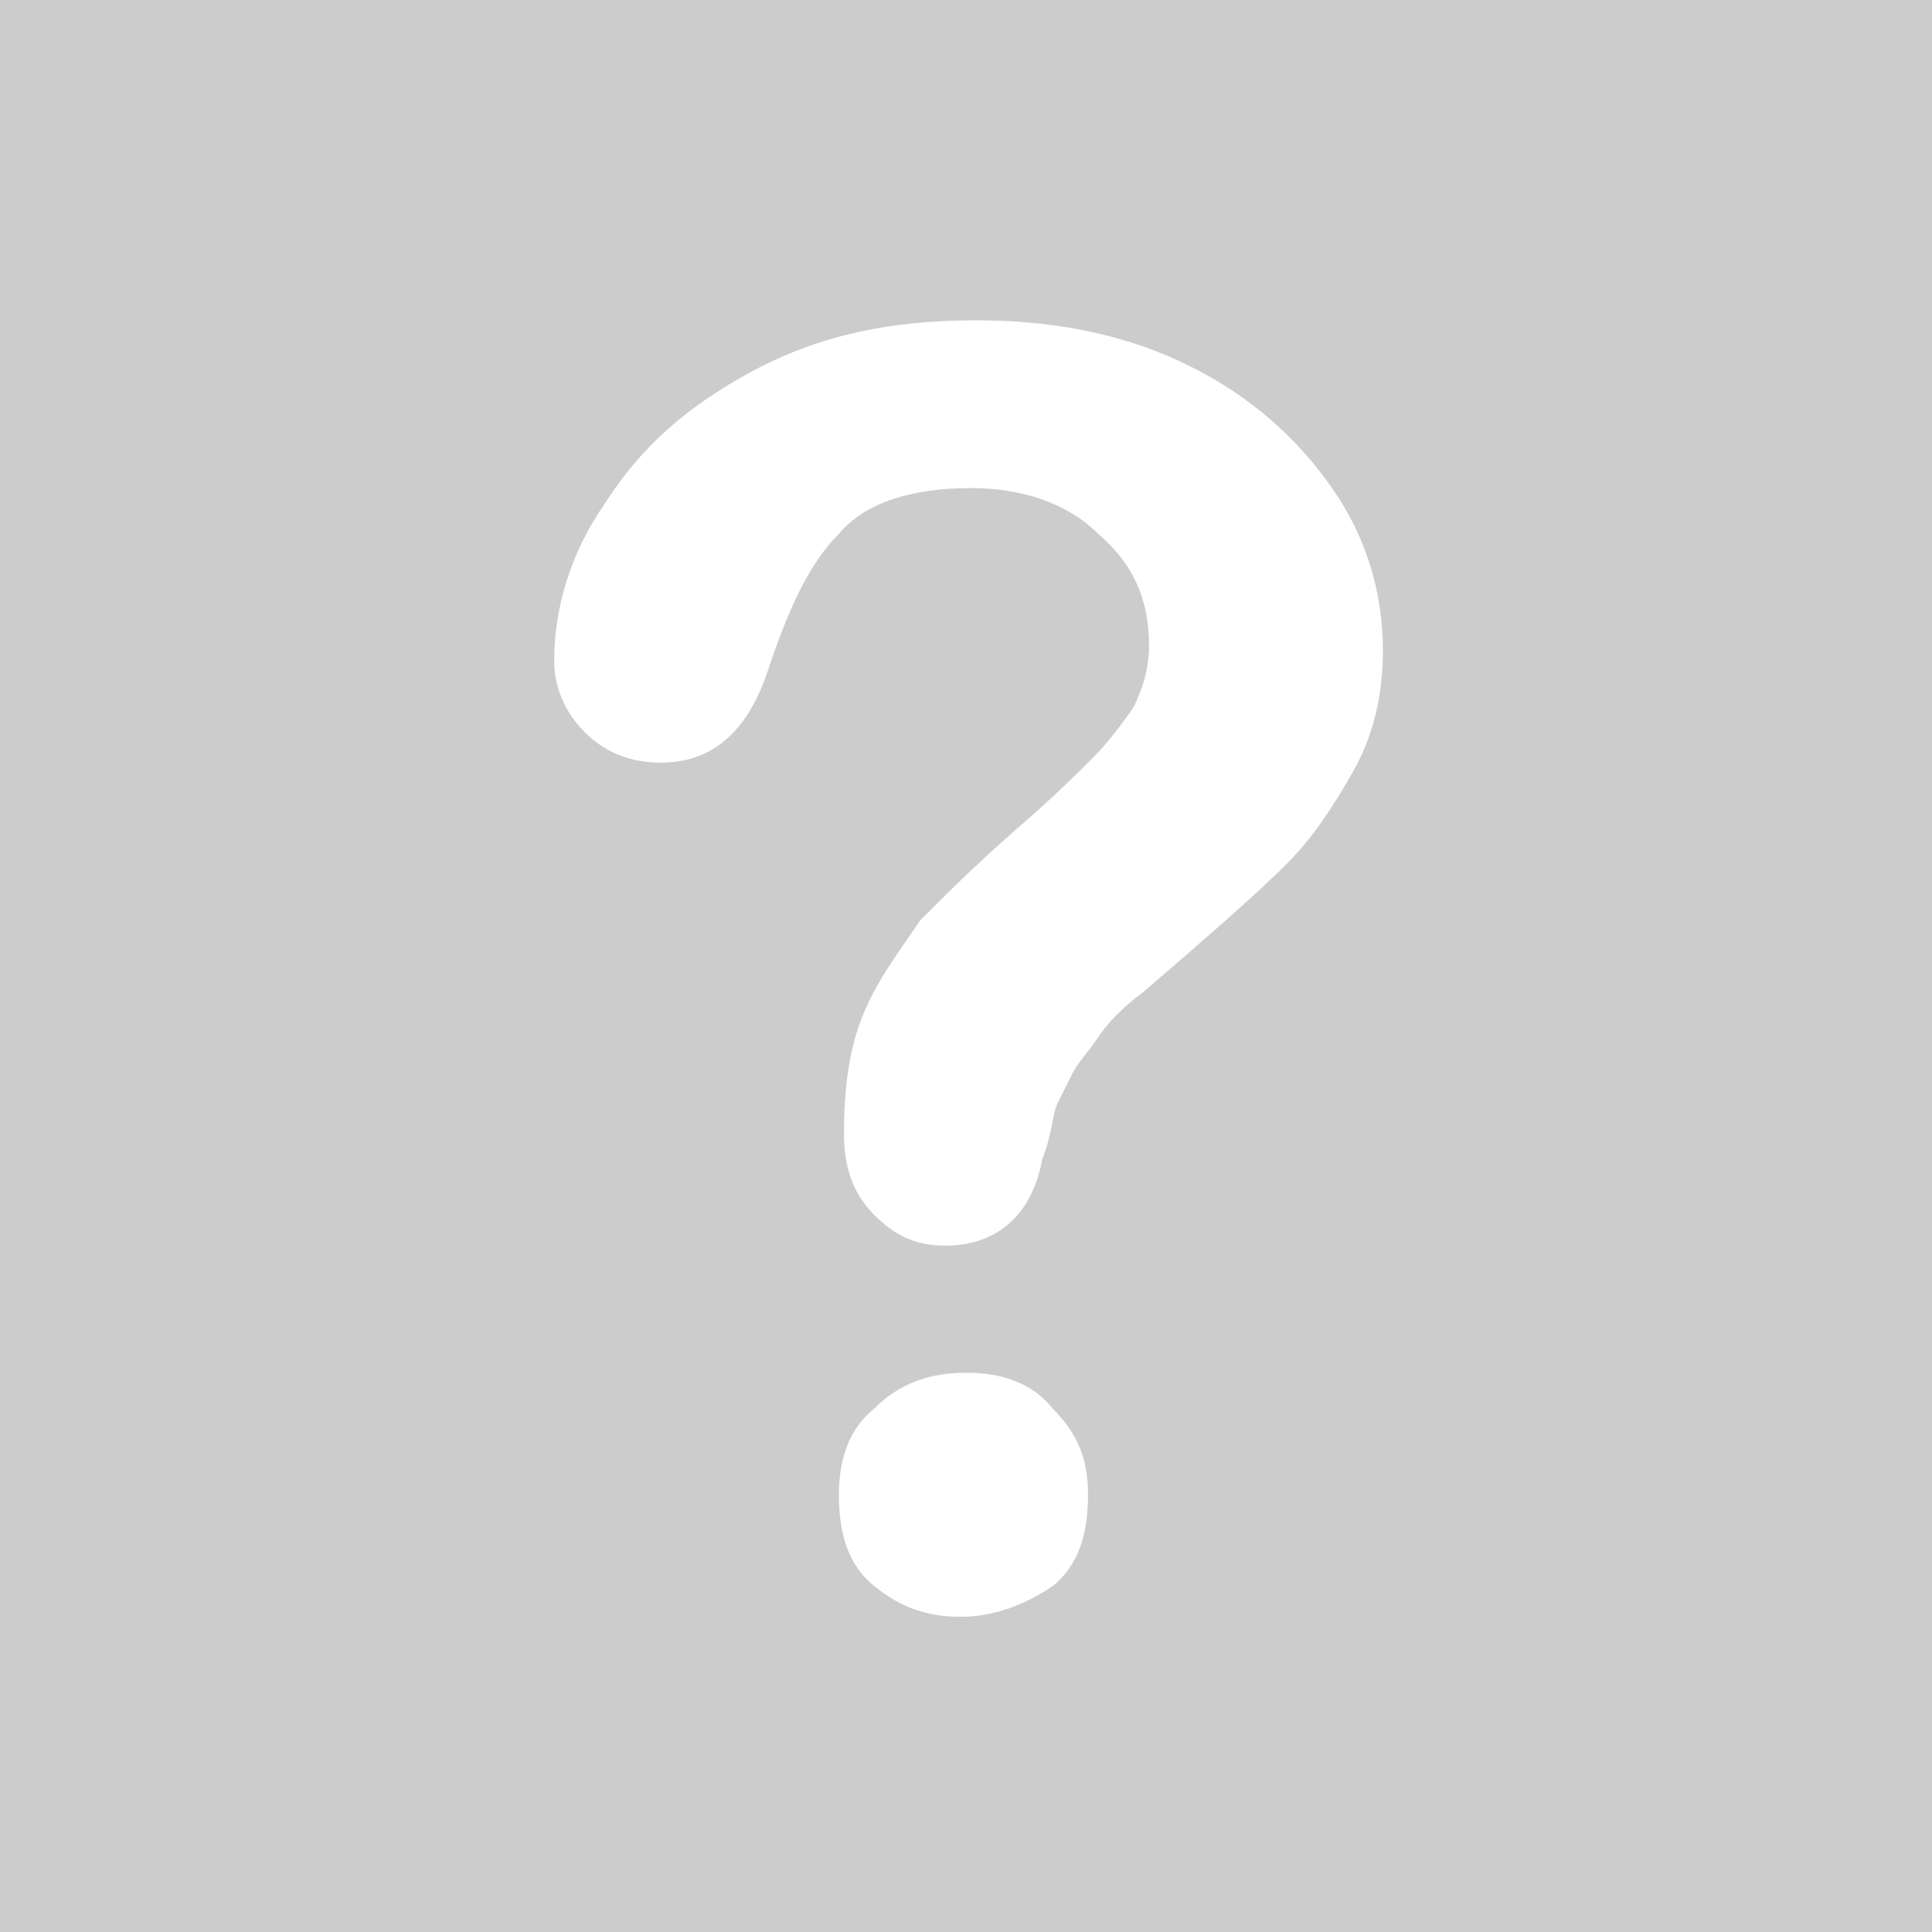
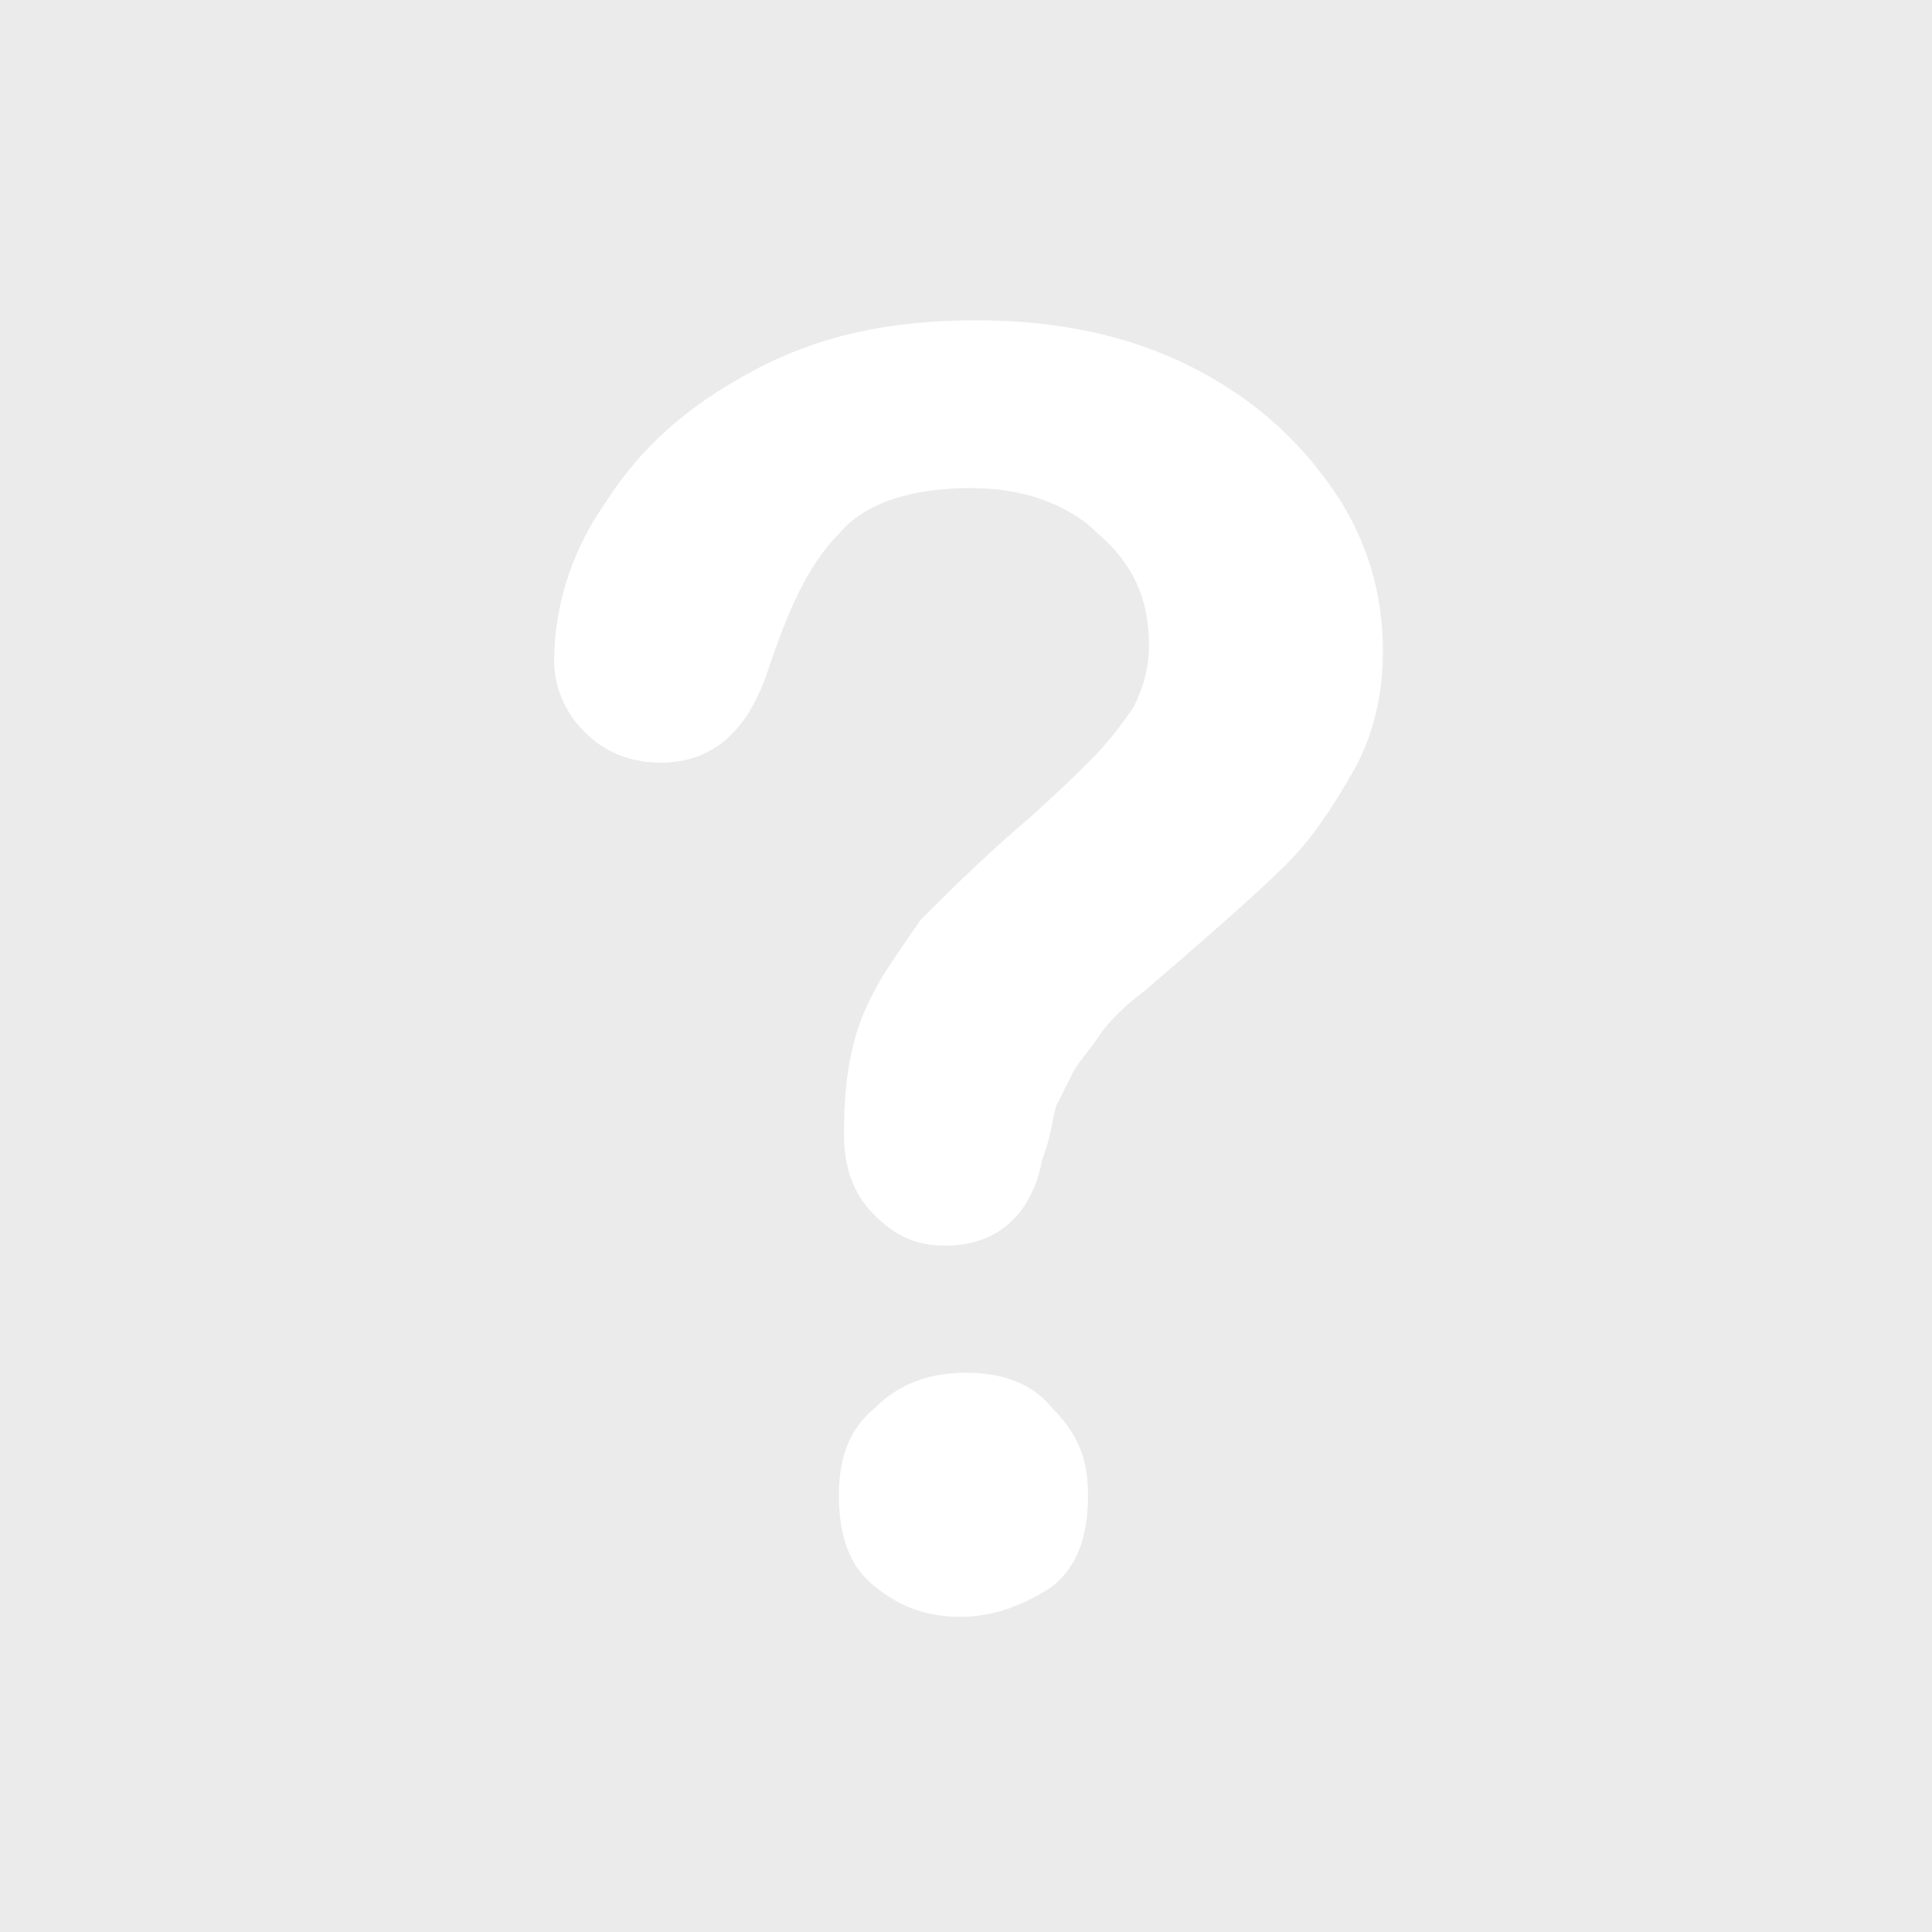
<svg xmlns="http://www.w3.org/2000/svg" version="1.1" id="Layer_1" x="0px" y="0px" viewBox="-278 401.9 38 38" style="enable-background:new -278 401.9 38 38;" xml:space="preserve">
  <defs id="defs4145" />
  <style type="text/css" id="style4137">
	.st0{fill:#7F7F7F;}
	.st1{fill:#FFFFFF;}
</style>
-   <path class="st0" d="M-240,439.9h-38v-38h38V439.9z" id="path4139" style="fill:#cccccc;fill-opacity:1" />
+   <path class="st0" d="M-240,439.9h-38v-38h38V439.9z" id="path4139" style="fill:#ebebeb;fill-opacity:1" />
  <path class="st1" d="M-267.1,414.9c0-1,0.3-2.1,1-3.1c0.7-1.1,1.6-1.9,2.9-2.6c1.3-0.7,2.7-1,4.4-1c1.6,0,3,0.3,4.2,0.9  c1.2,0.6,2.1,1.4,2.8,2.4s1,2.1,1,3.2c0,0.9-0.2,1.7-0.6,2.4c-0.4,0.7-0.8,1.3-1.3,1.8s-1.4,1.3-2.8,2.5c-0.4,0.3-0.7,0.6-0.9,0.9  c-0.2,0.3-0.4,0.5-0.5,0.7c-0.1,0.2-0.2,0.4-0.3,0.6c-0.1,0.2-0.1,0.6-0.3,1.1c-0.2,1.1-0.9,1.7-1.9,1.7c-0.6,0-1-0.2-1.4-0.6  c-0.4-0.4-0.6-0.9-0.6-1.6c0-0.9,0.1-1.7,0.4-2.4c0.3-0.7,0.7-1.2,1.1-1.8c0.5-0.5,1.1-1.1,1.9-1.8c0.7-0.6,1.2-1.1,1.5-1.4  c0.3-0.3,0.6-0.7,0.8-1c0.2-0.4,0.3-0.8,0.3-1.2c0-0.9-0.3-1.6-1-2.2c-0.6-0.6-1.5-0.9-2.5-0.9c-1.2,0-2.1,0.3-2.6,0.9  c-0.6,0.6-1,1.5-1.4,2.7c-0.4,1.2-1.1,1.8-2.1,1.8c-0.6,0-1.1-0.2-1.5-0.6S-267.1,415.4-267.1,414.9z M-259.1,433.7  c-0.7,0-1.2-0.2-1.7-0.6s-0.7-1-0.7-1.8c0-0.7,0.2-1.3,0.7-1.7c0.5-0.5,1.1-0.7,1.8-0.7s1.3,0.2,1.7,0.7c0.5,0.5,0.7,1,0.7,1.7  c0,0.8-0.2,1.4-0.7,1.8C-257.9,433.5-258.5,433.7-259.1,433.7z" id="path4141" />
</svg>
